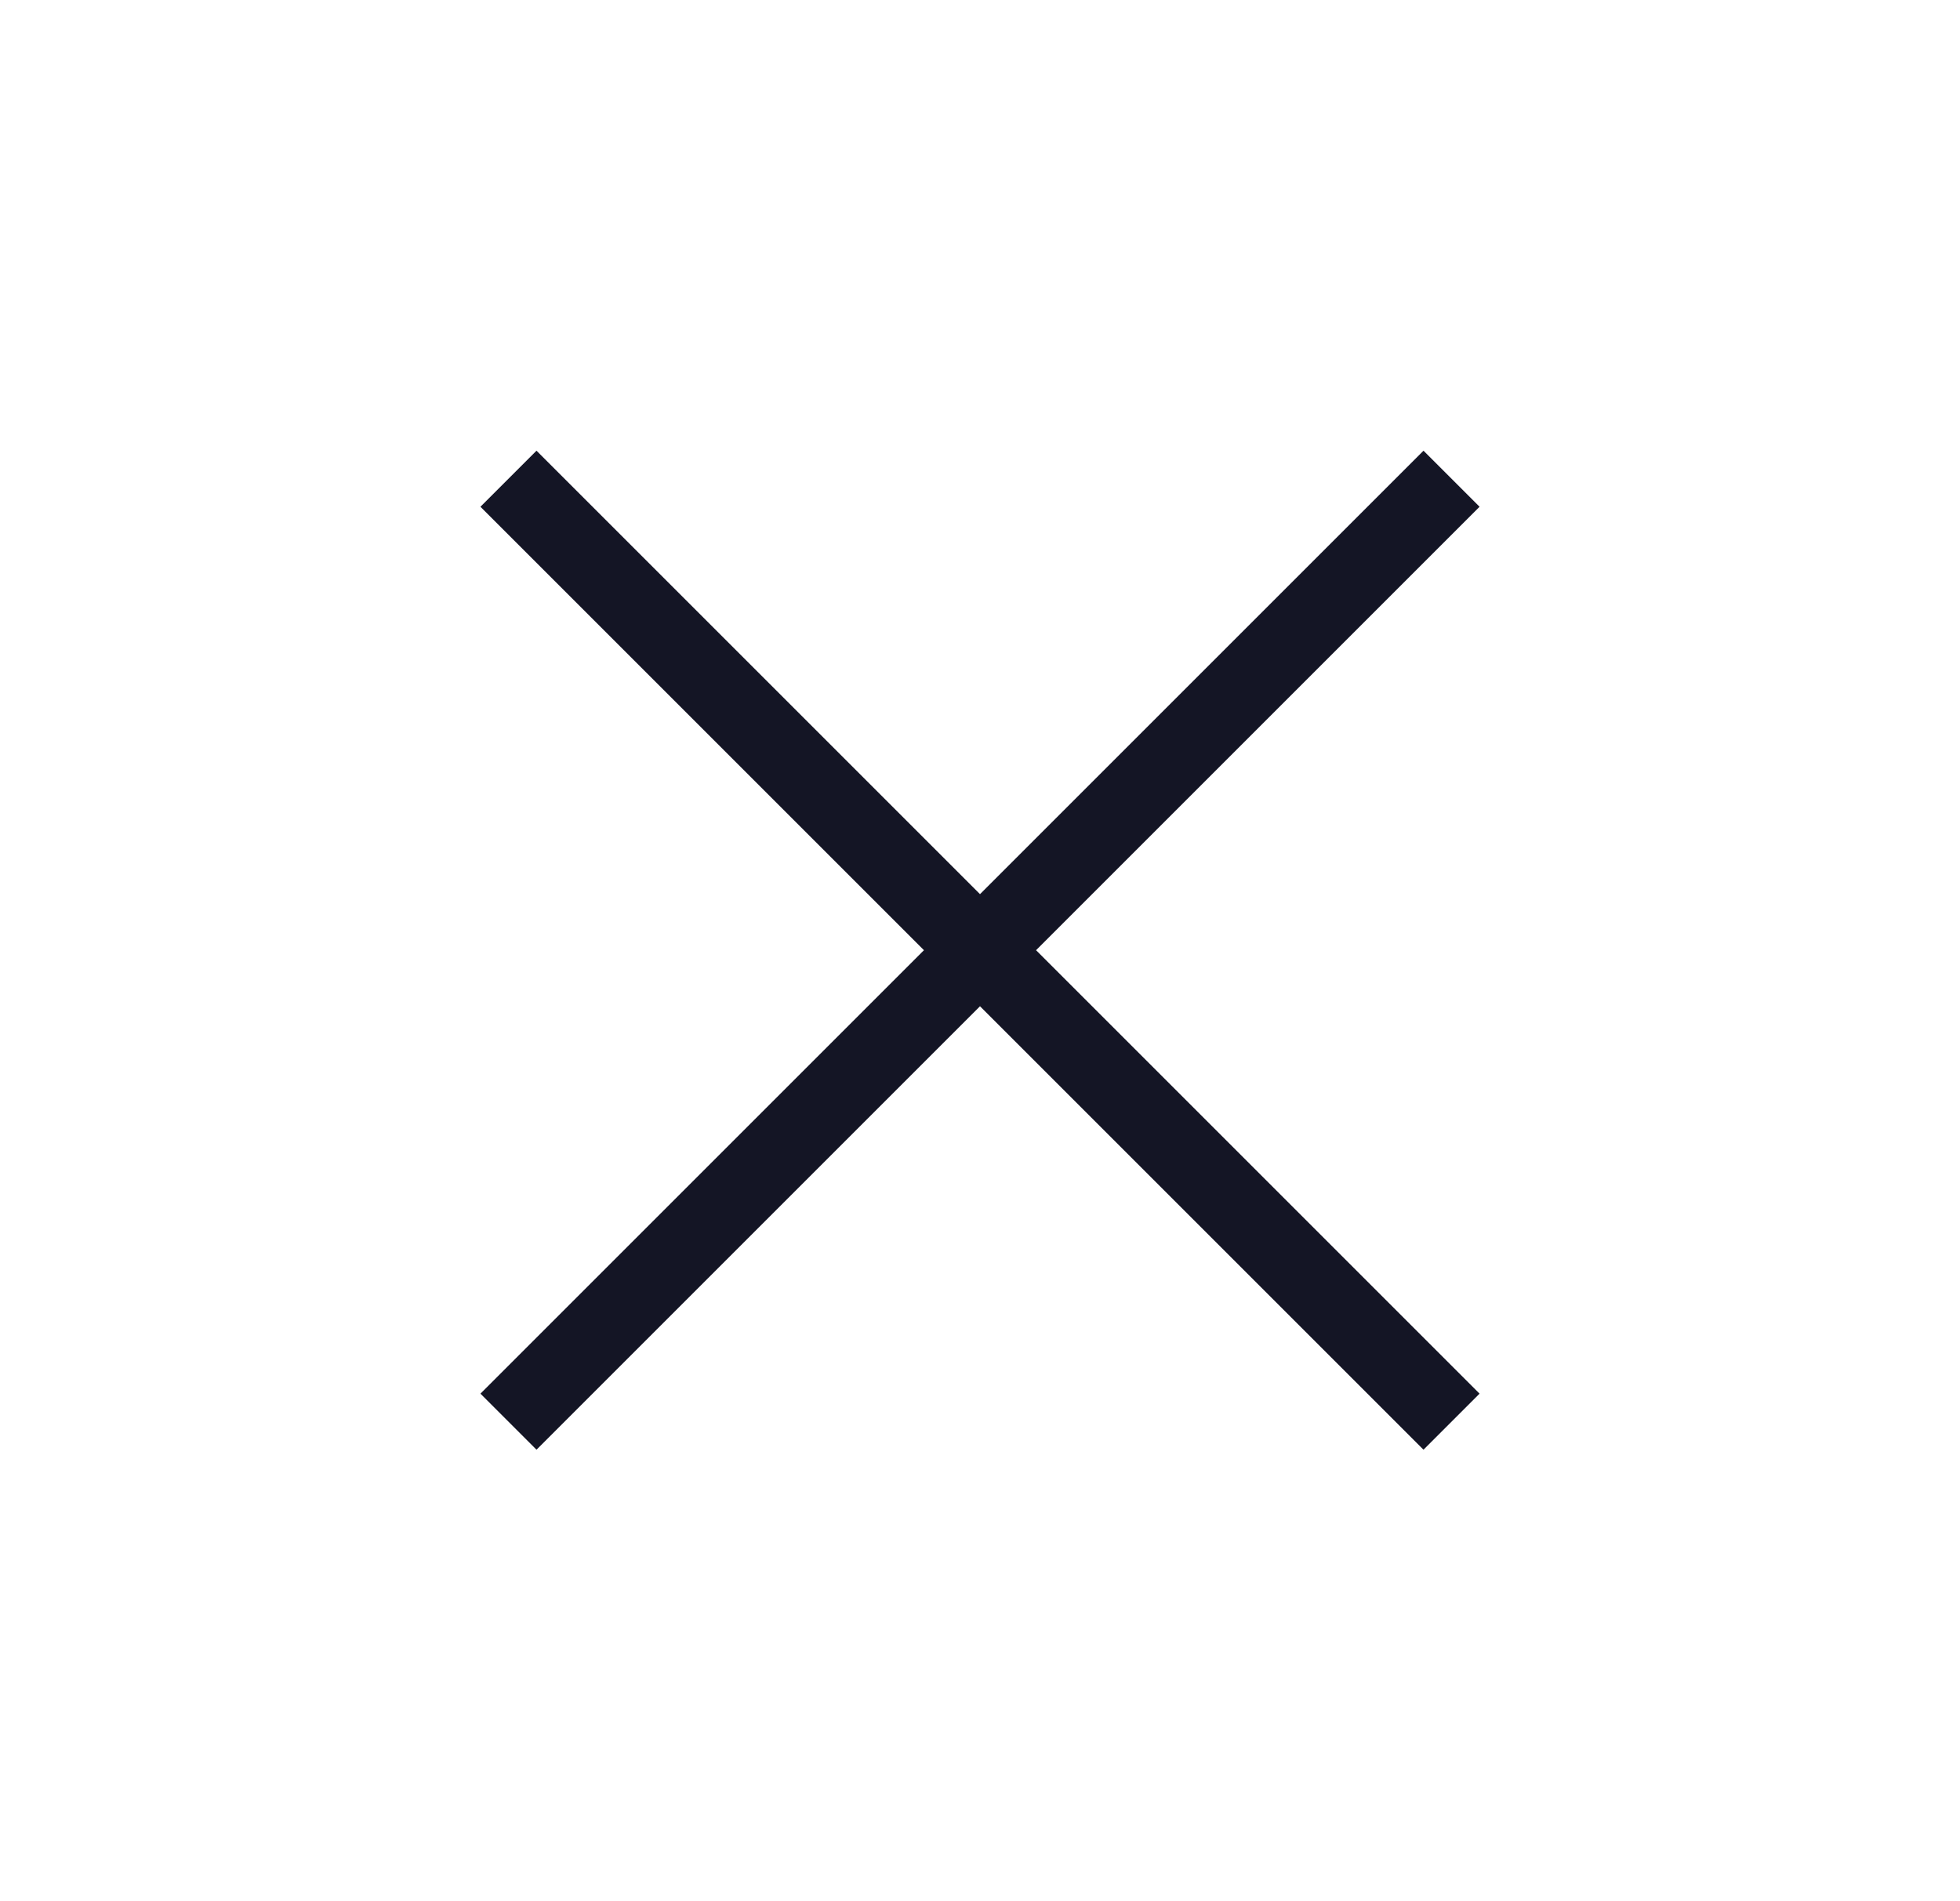
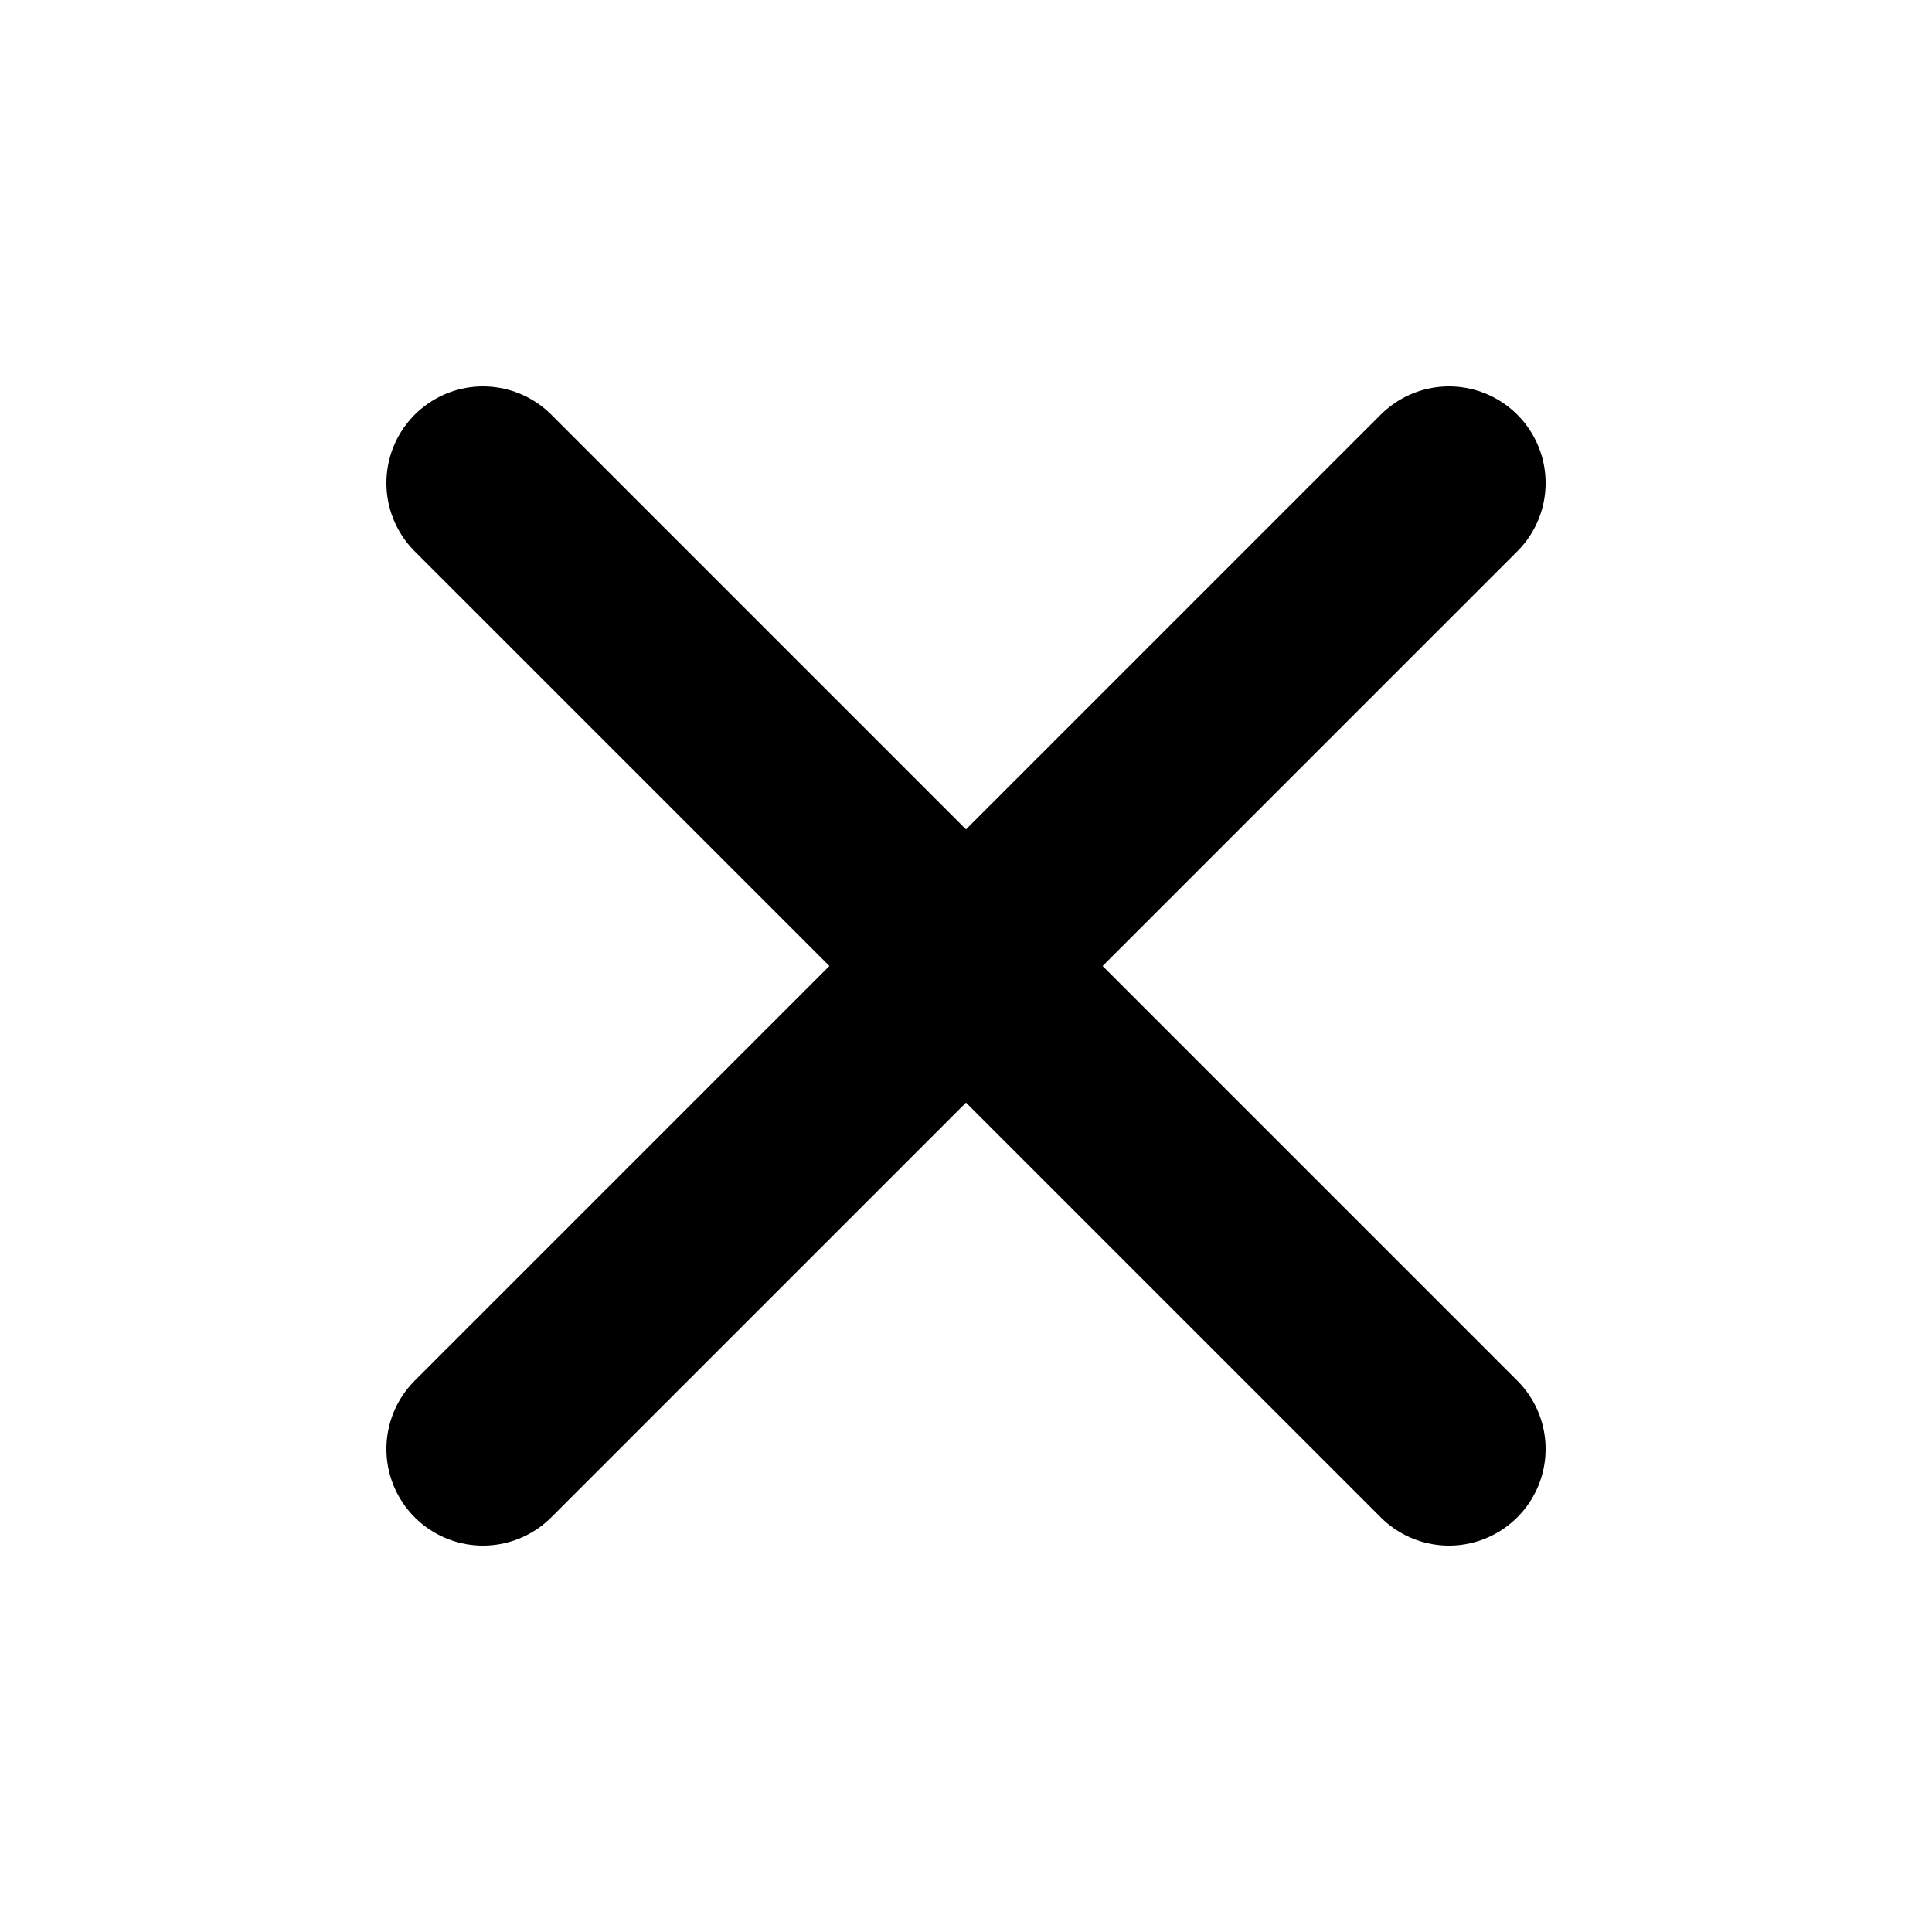
- <svg xmlns="http://www.w3.org/2000/svg" width="33" height="32" viewBox="0 0 33 32" fill="none">
-   <path d="M9.033 24.411L8.089 23.467L15.556 16L8.089 8.533L9.033 7.589L16.5 15.056L23.967 7.589L24.911 8.533L17.444 16L24.911 23.467L23.967 24.411L16.5 16.944L9.033 24.411Z" fill="#141525" />
+ <svg xmlns="http://www.w3.org/2000/svg" width="20" height="20" viewBox="0 0 20 20" fill="none">
+   <path d="M15 5L5 15M5 5L15 15" stroke="currentColor" stroke-width="2" stroke-linecap="round" stroke-linejoin="round" />
</svg>
